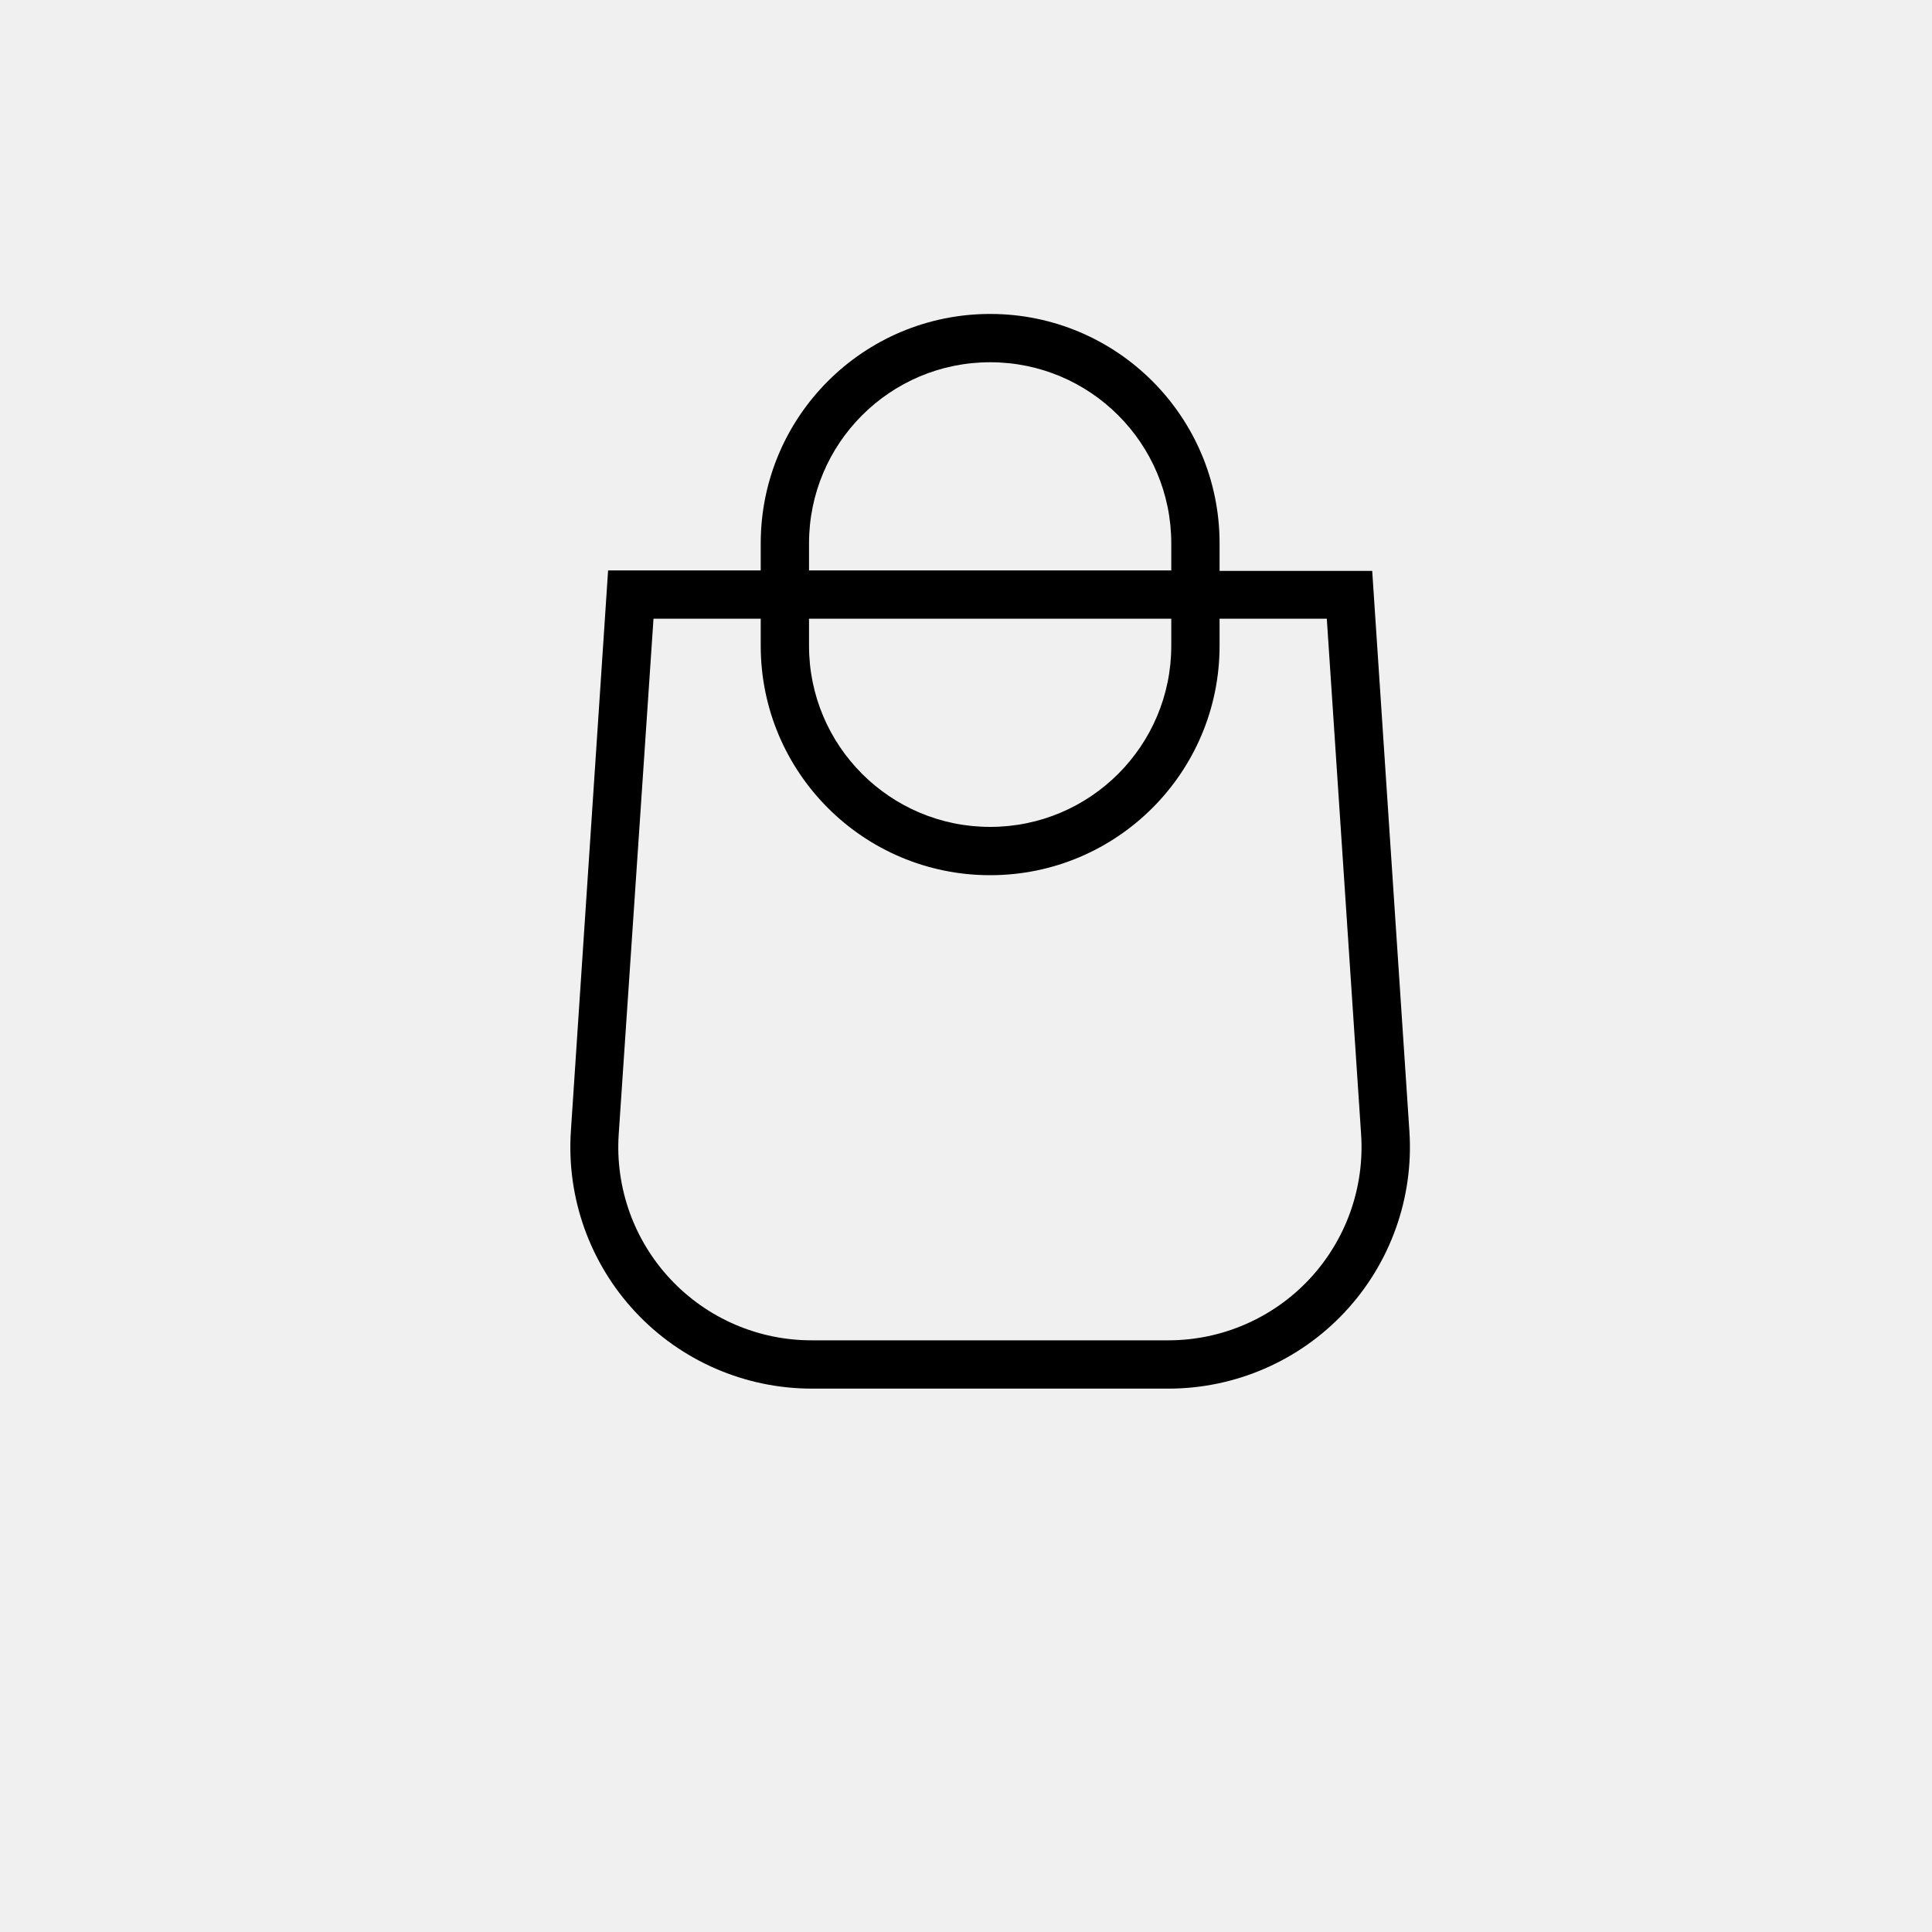
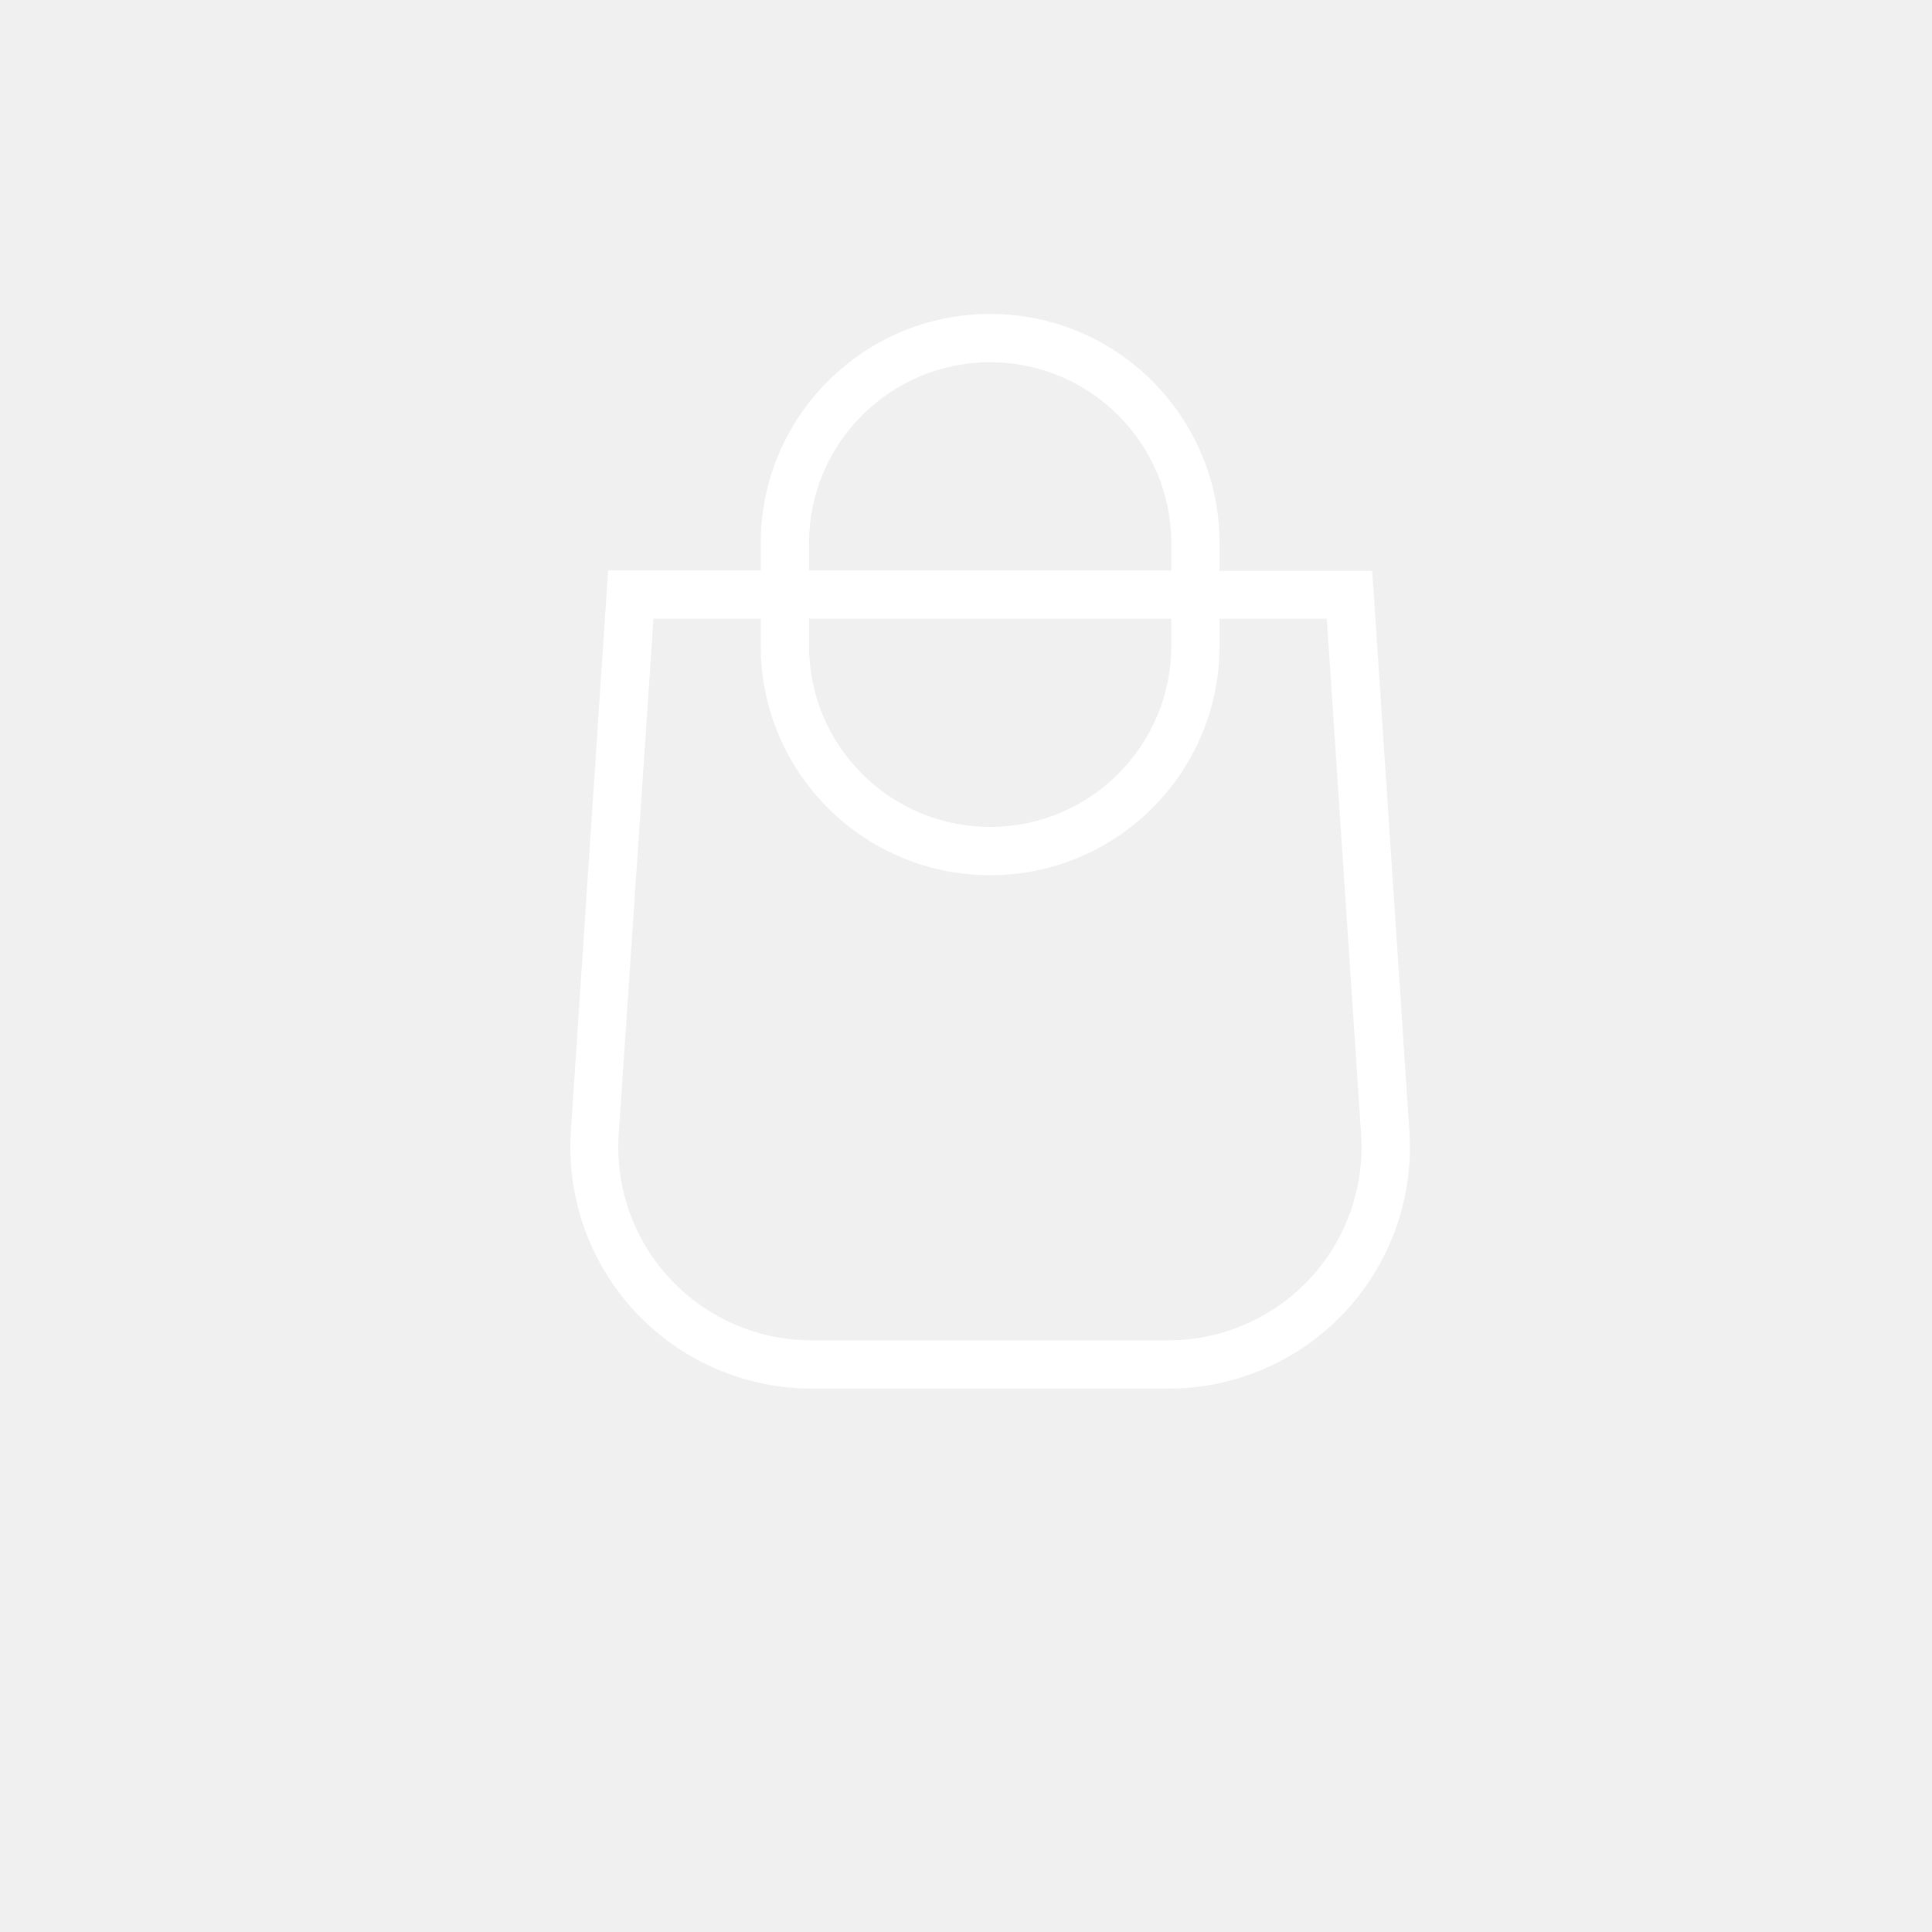
<svg xmlns="http://www.w3.org/2000/svg" fill="none" class="icon icon-cart" viewBox="0 0 40 40">
-   <path fill="currentColor" fill-rule="evenodd" d="M20.5 6.5a4.75 4.75 0 0 0-4.75 4.75v.56h-3.16l-.77 11.6a5 5 0 0 0 4.99 5.34h7.38a5 5 0 0 0 4.99-5.33l-.77-11.6h-3.16v-.57A4.75 4.75 0 0 0 20.5 6.5m3.75 5.31v-.56a3.75 3.75 0 1 0-7.5 0v.56zm-7.5 1h7.5v.56a3.75 3.75 0 1 1-7.5 0zm-1 0v.56a4.75 4.75 0 1 0 9.5 0v-.56h2.22l.71 10.67a4 4 0 0 1-3.99 4.27h-7.38a4 4 0 0 1-4-4.27l.72-10.67z" />
+   <path fill="#ffffff" fill-rule="evenodd" d="M20.5 6.5a4.75 4.75 0 0 0-4.75 4.75v.56h-3.16l-.77 11.6a5 5 0 0 0 4.99 5.34h7.38a5 5 0 0 0 4.99-5.33l-.77-11.6h-3.16v-.57A4.75 4.75 0 0 0 20.5 6.5m3.75 5.31v-.56a3.75 3.75 0 1 0-7.5 0v.56zm-7.5 1h7.5v.56a3.75 3.75 0 1 1-7.5 0zm-1 0v.56a4.75 4.75 0 1 0 9.5 0v-.56h2.22l.71 10.67a4 4 0 0 1-3.99 4.27h-7.38a4 4 0 0 1-4-4.27l.72-10.67z" />
</svg>
